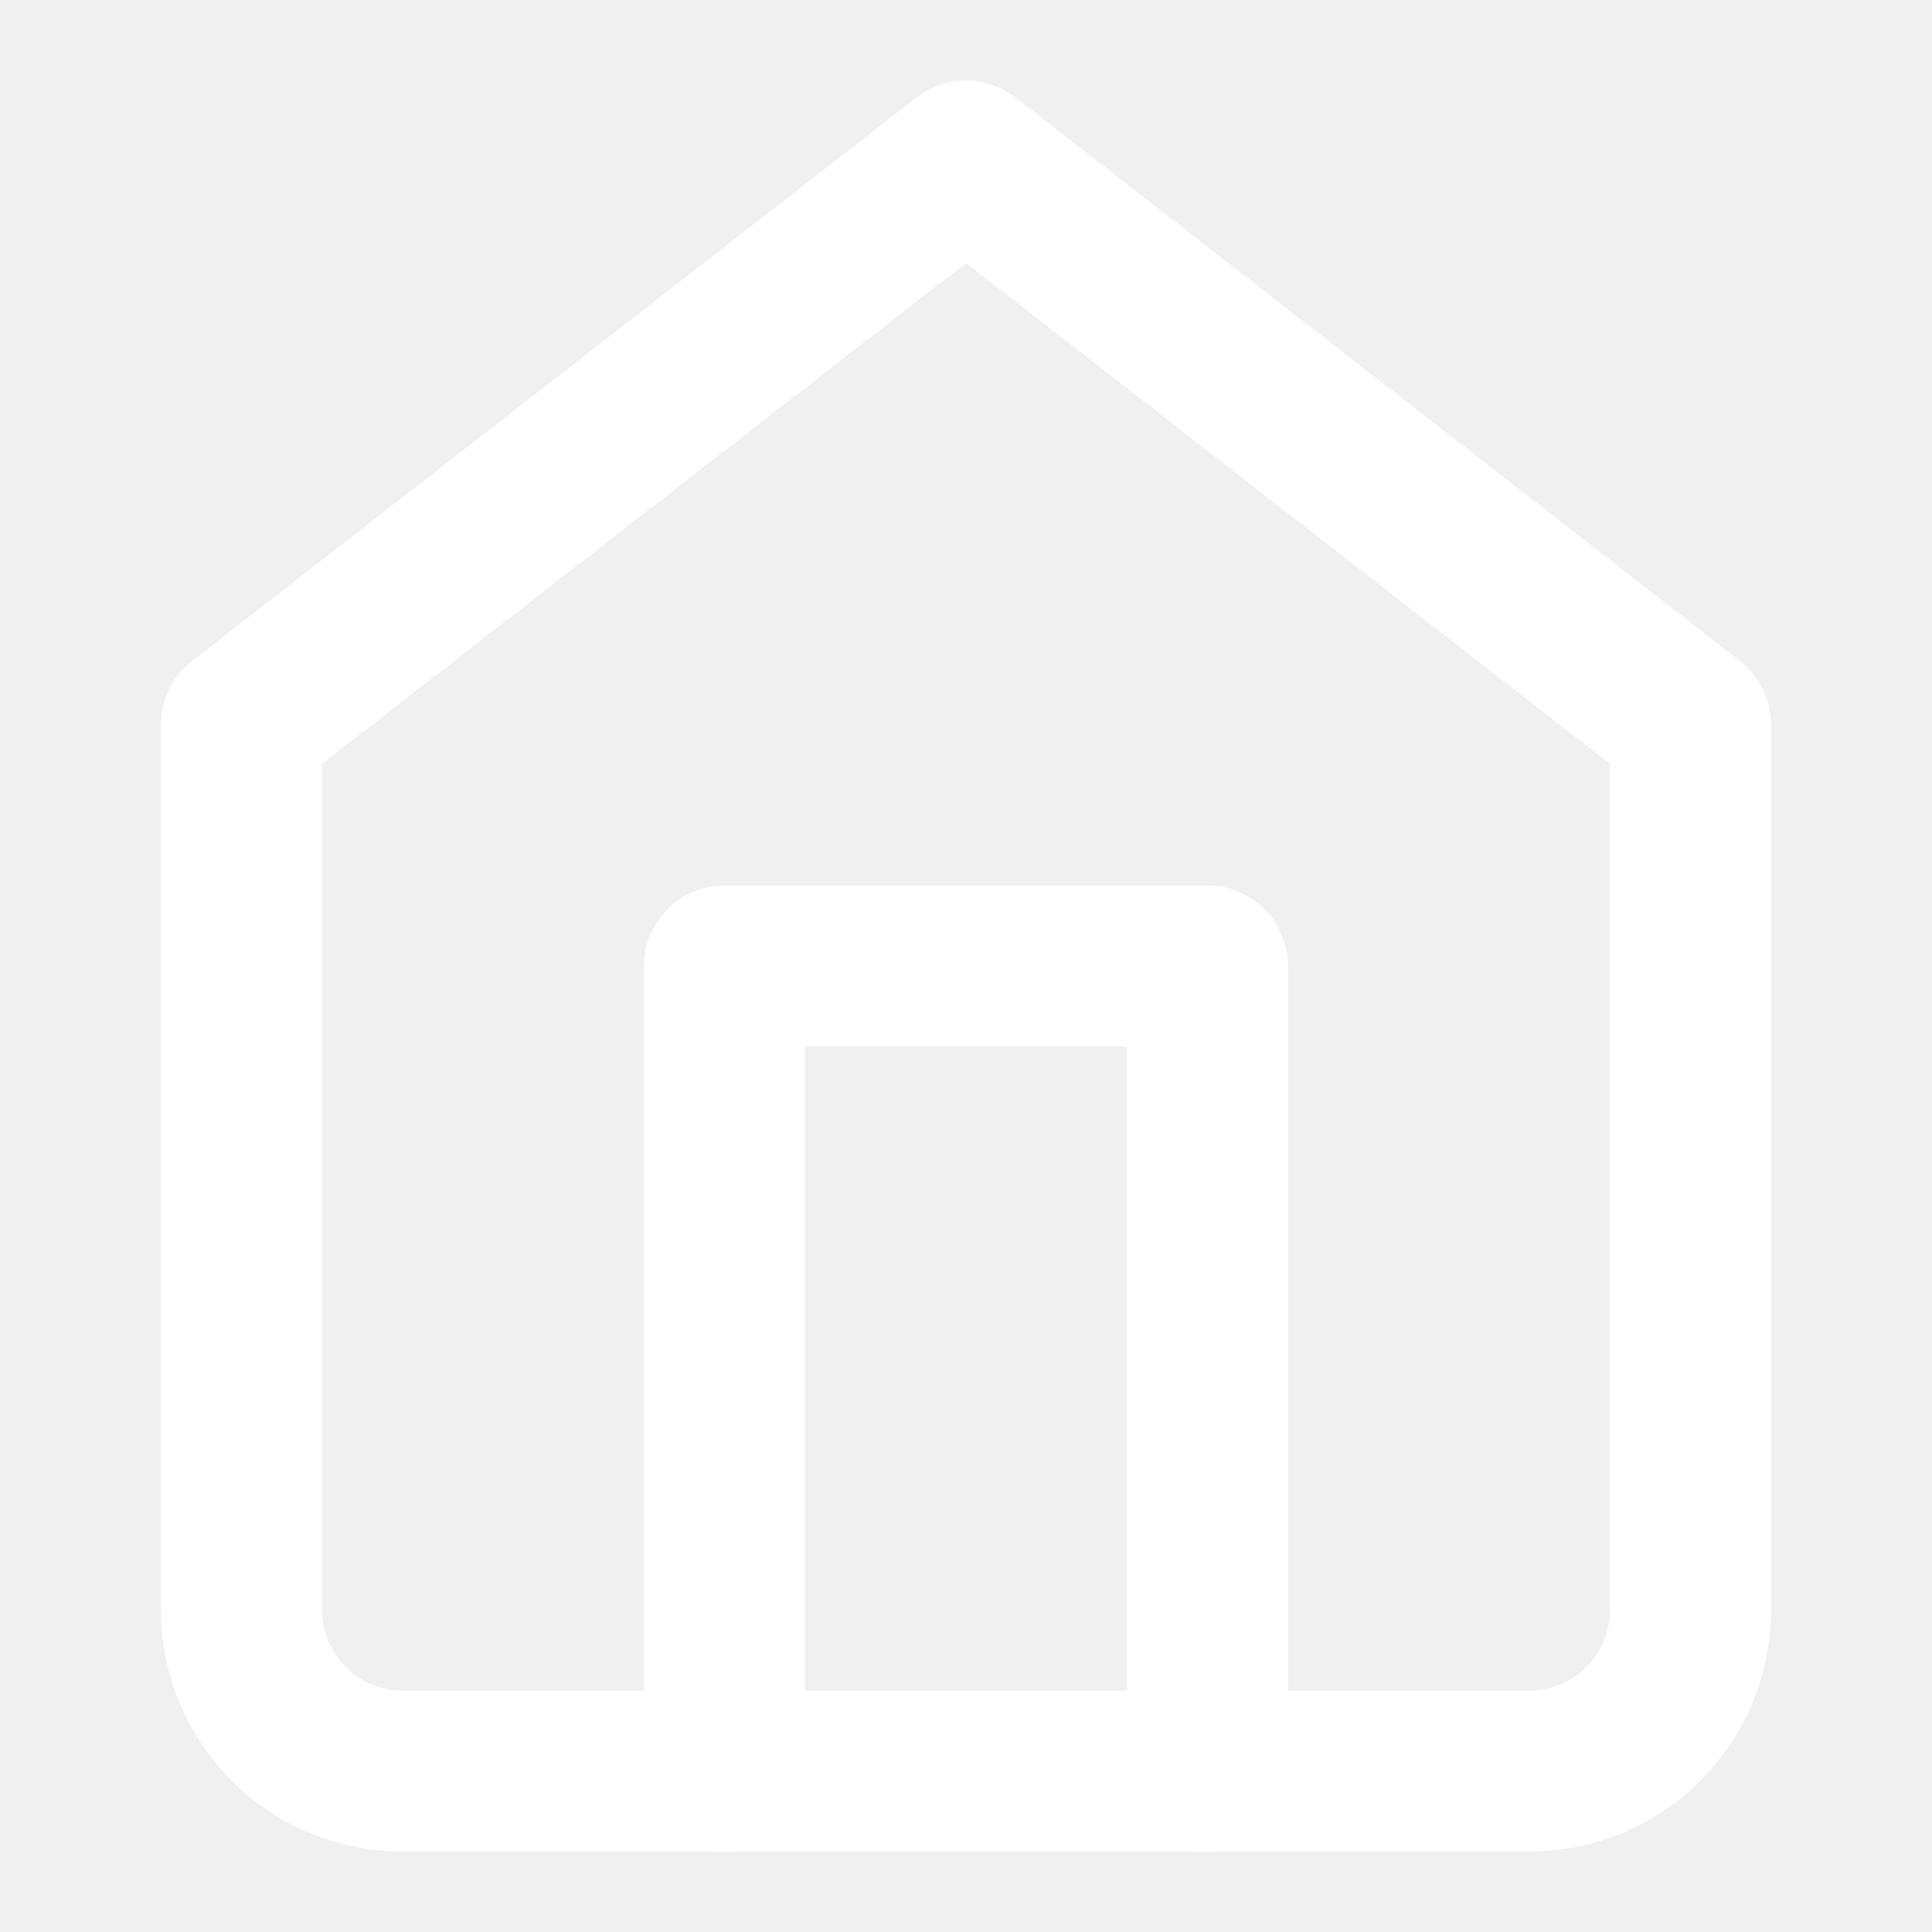
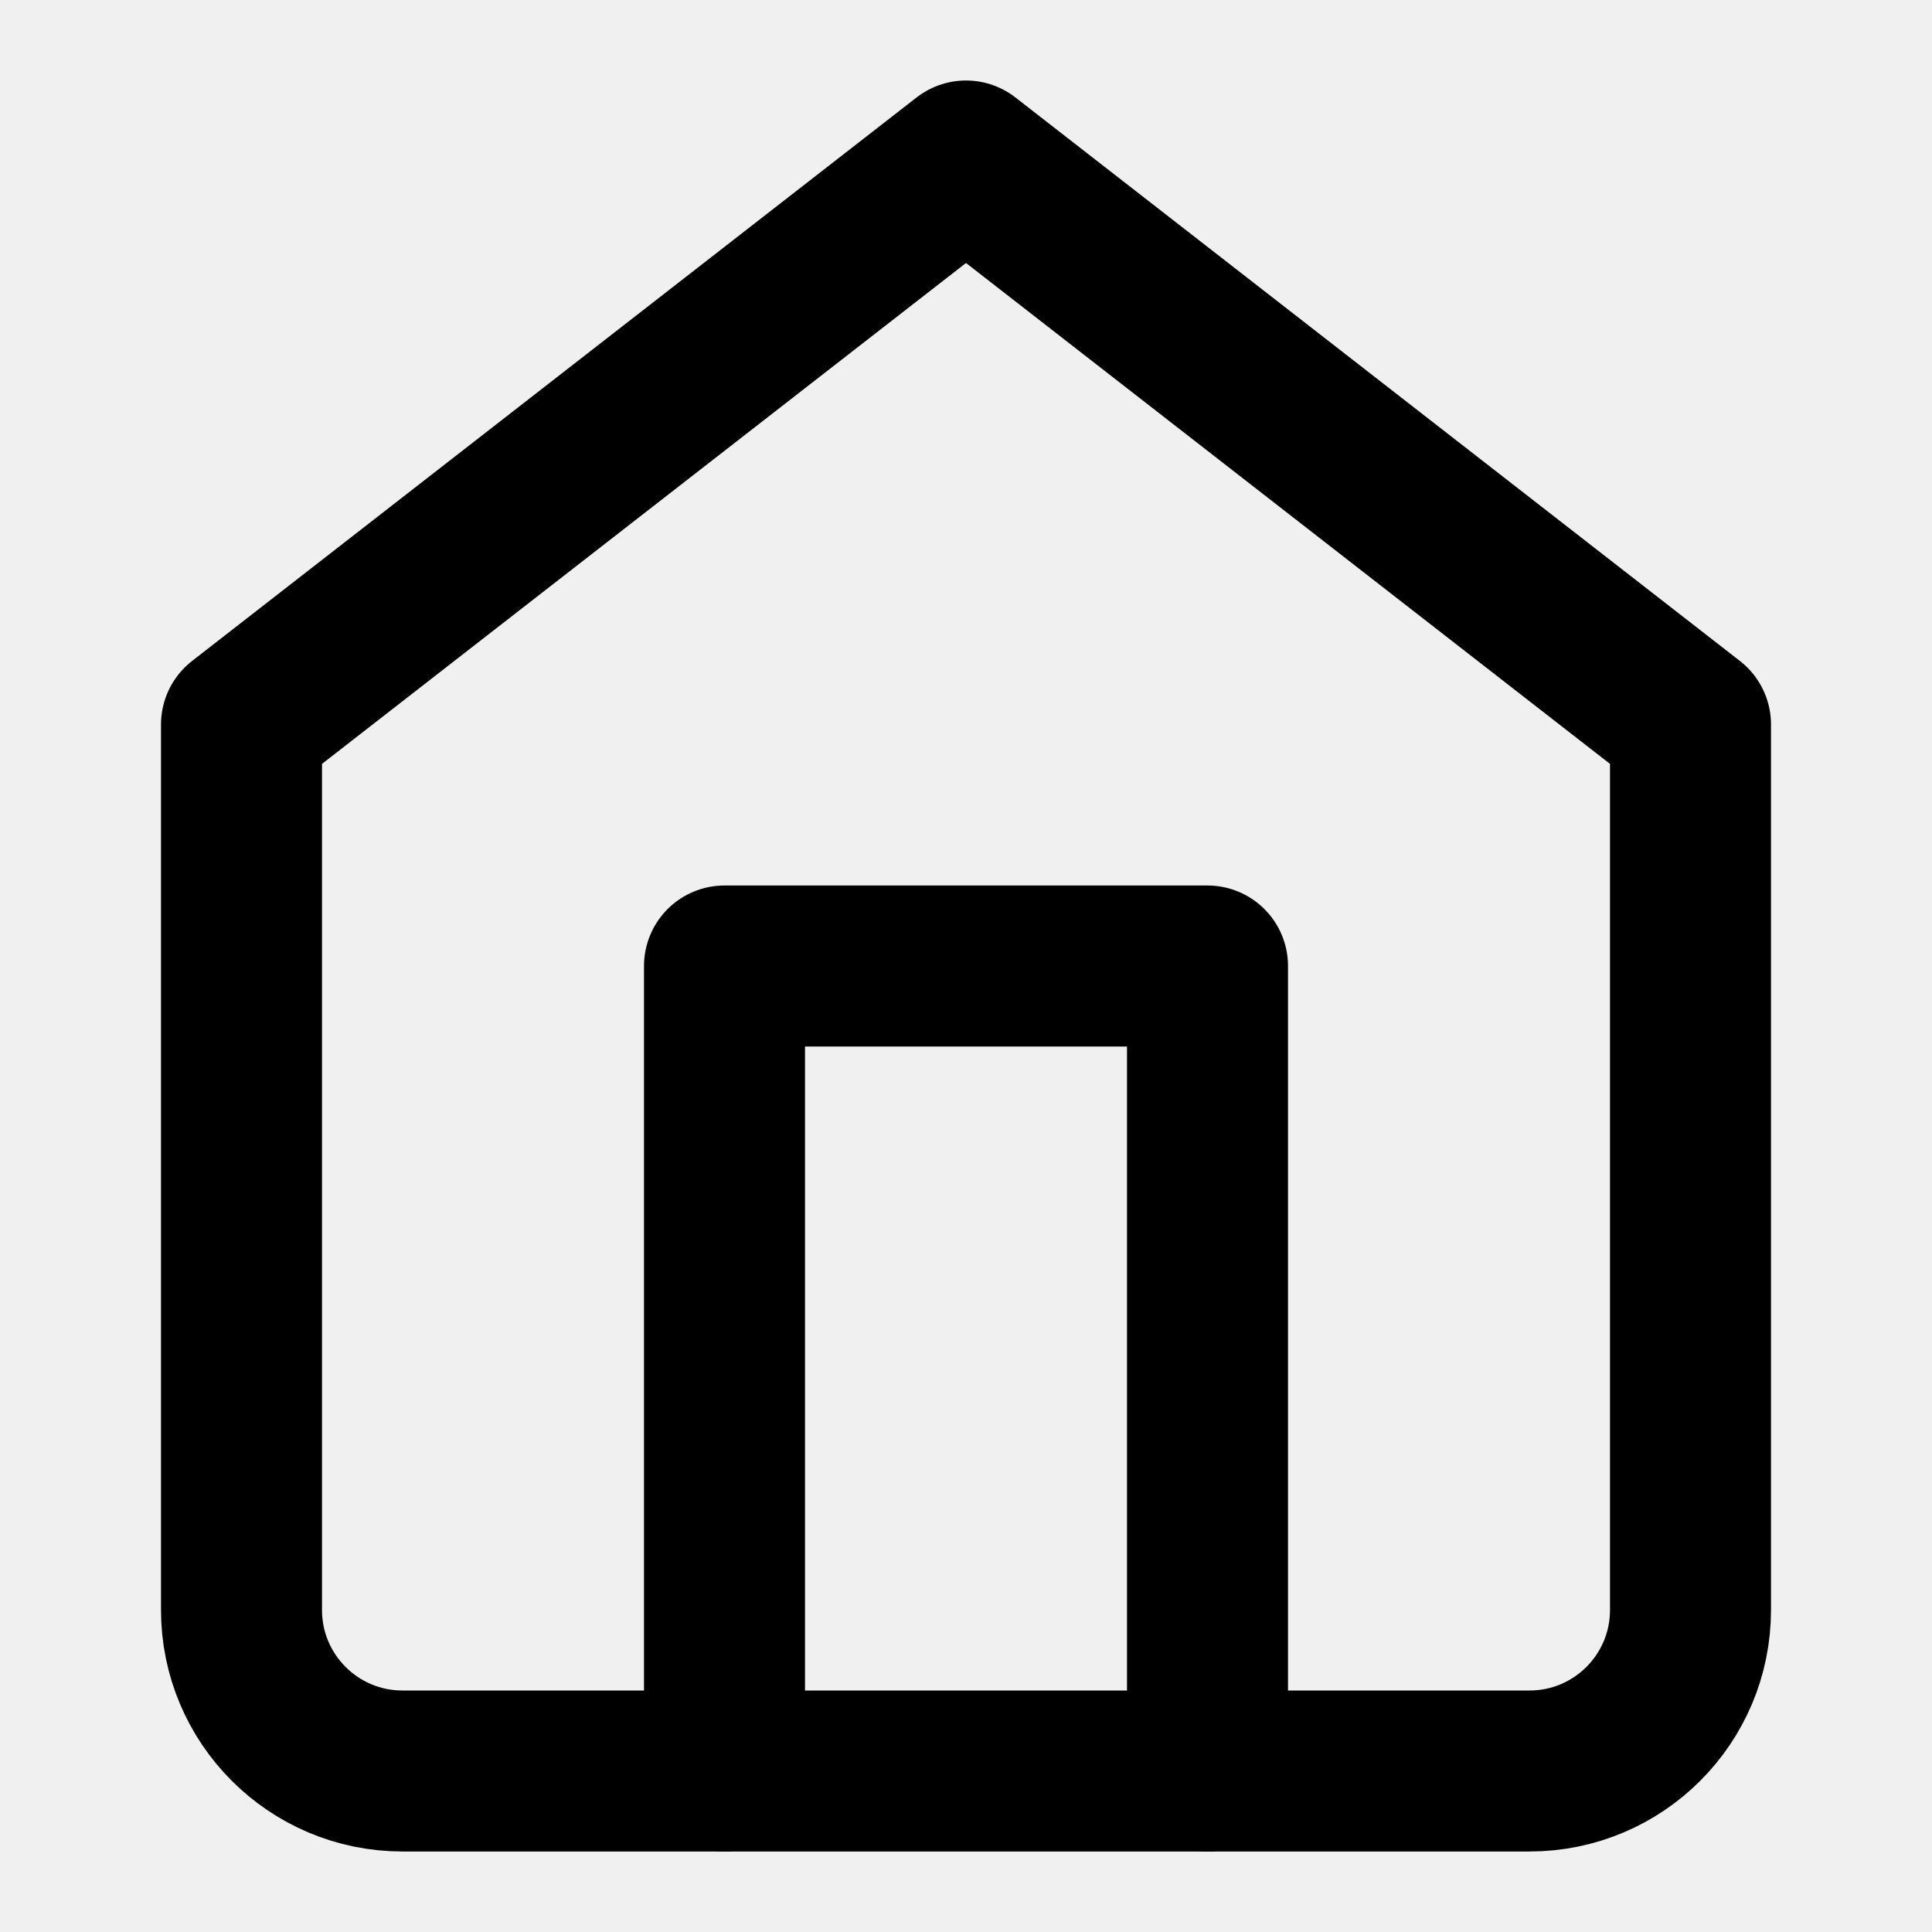
- <svg xmlns="http://www.w3.org/2000/svg" viewBox="0 0 24 24" fill="none" stroke="white" stroke-width="2" stroke-linecap="round" stroke-linejoin="round">
+ <svg xmlns="http://www.w3.org/2000/svg" viewBox="0 0 24 24" fill="none" stroke="currentColor" stroke-width="2" stroke-linecap="round" stroke-linejoin="round">
  <path d="M3 9l9-7 9 7v11a2 2 0 0 1-2 2H5a2 2 0 0 1-2-2z" />
  <polyline points="9 22 9 12 15 12 15 22" />
</svg>
